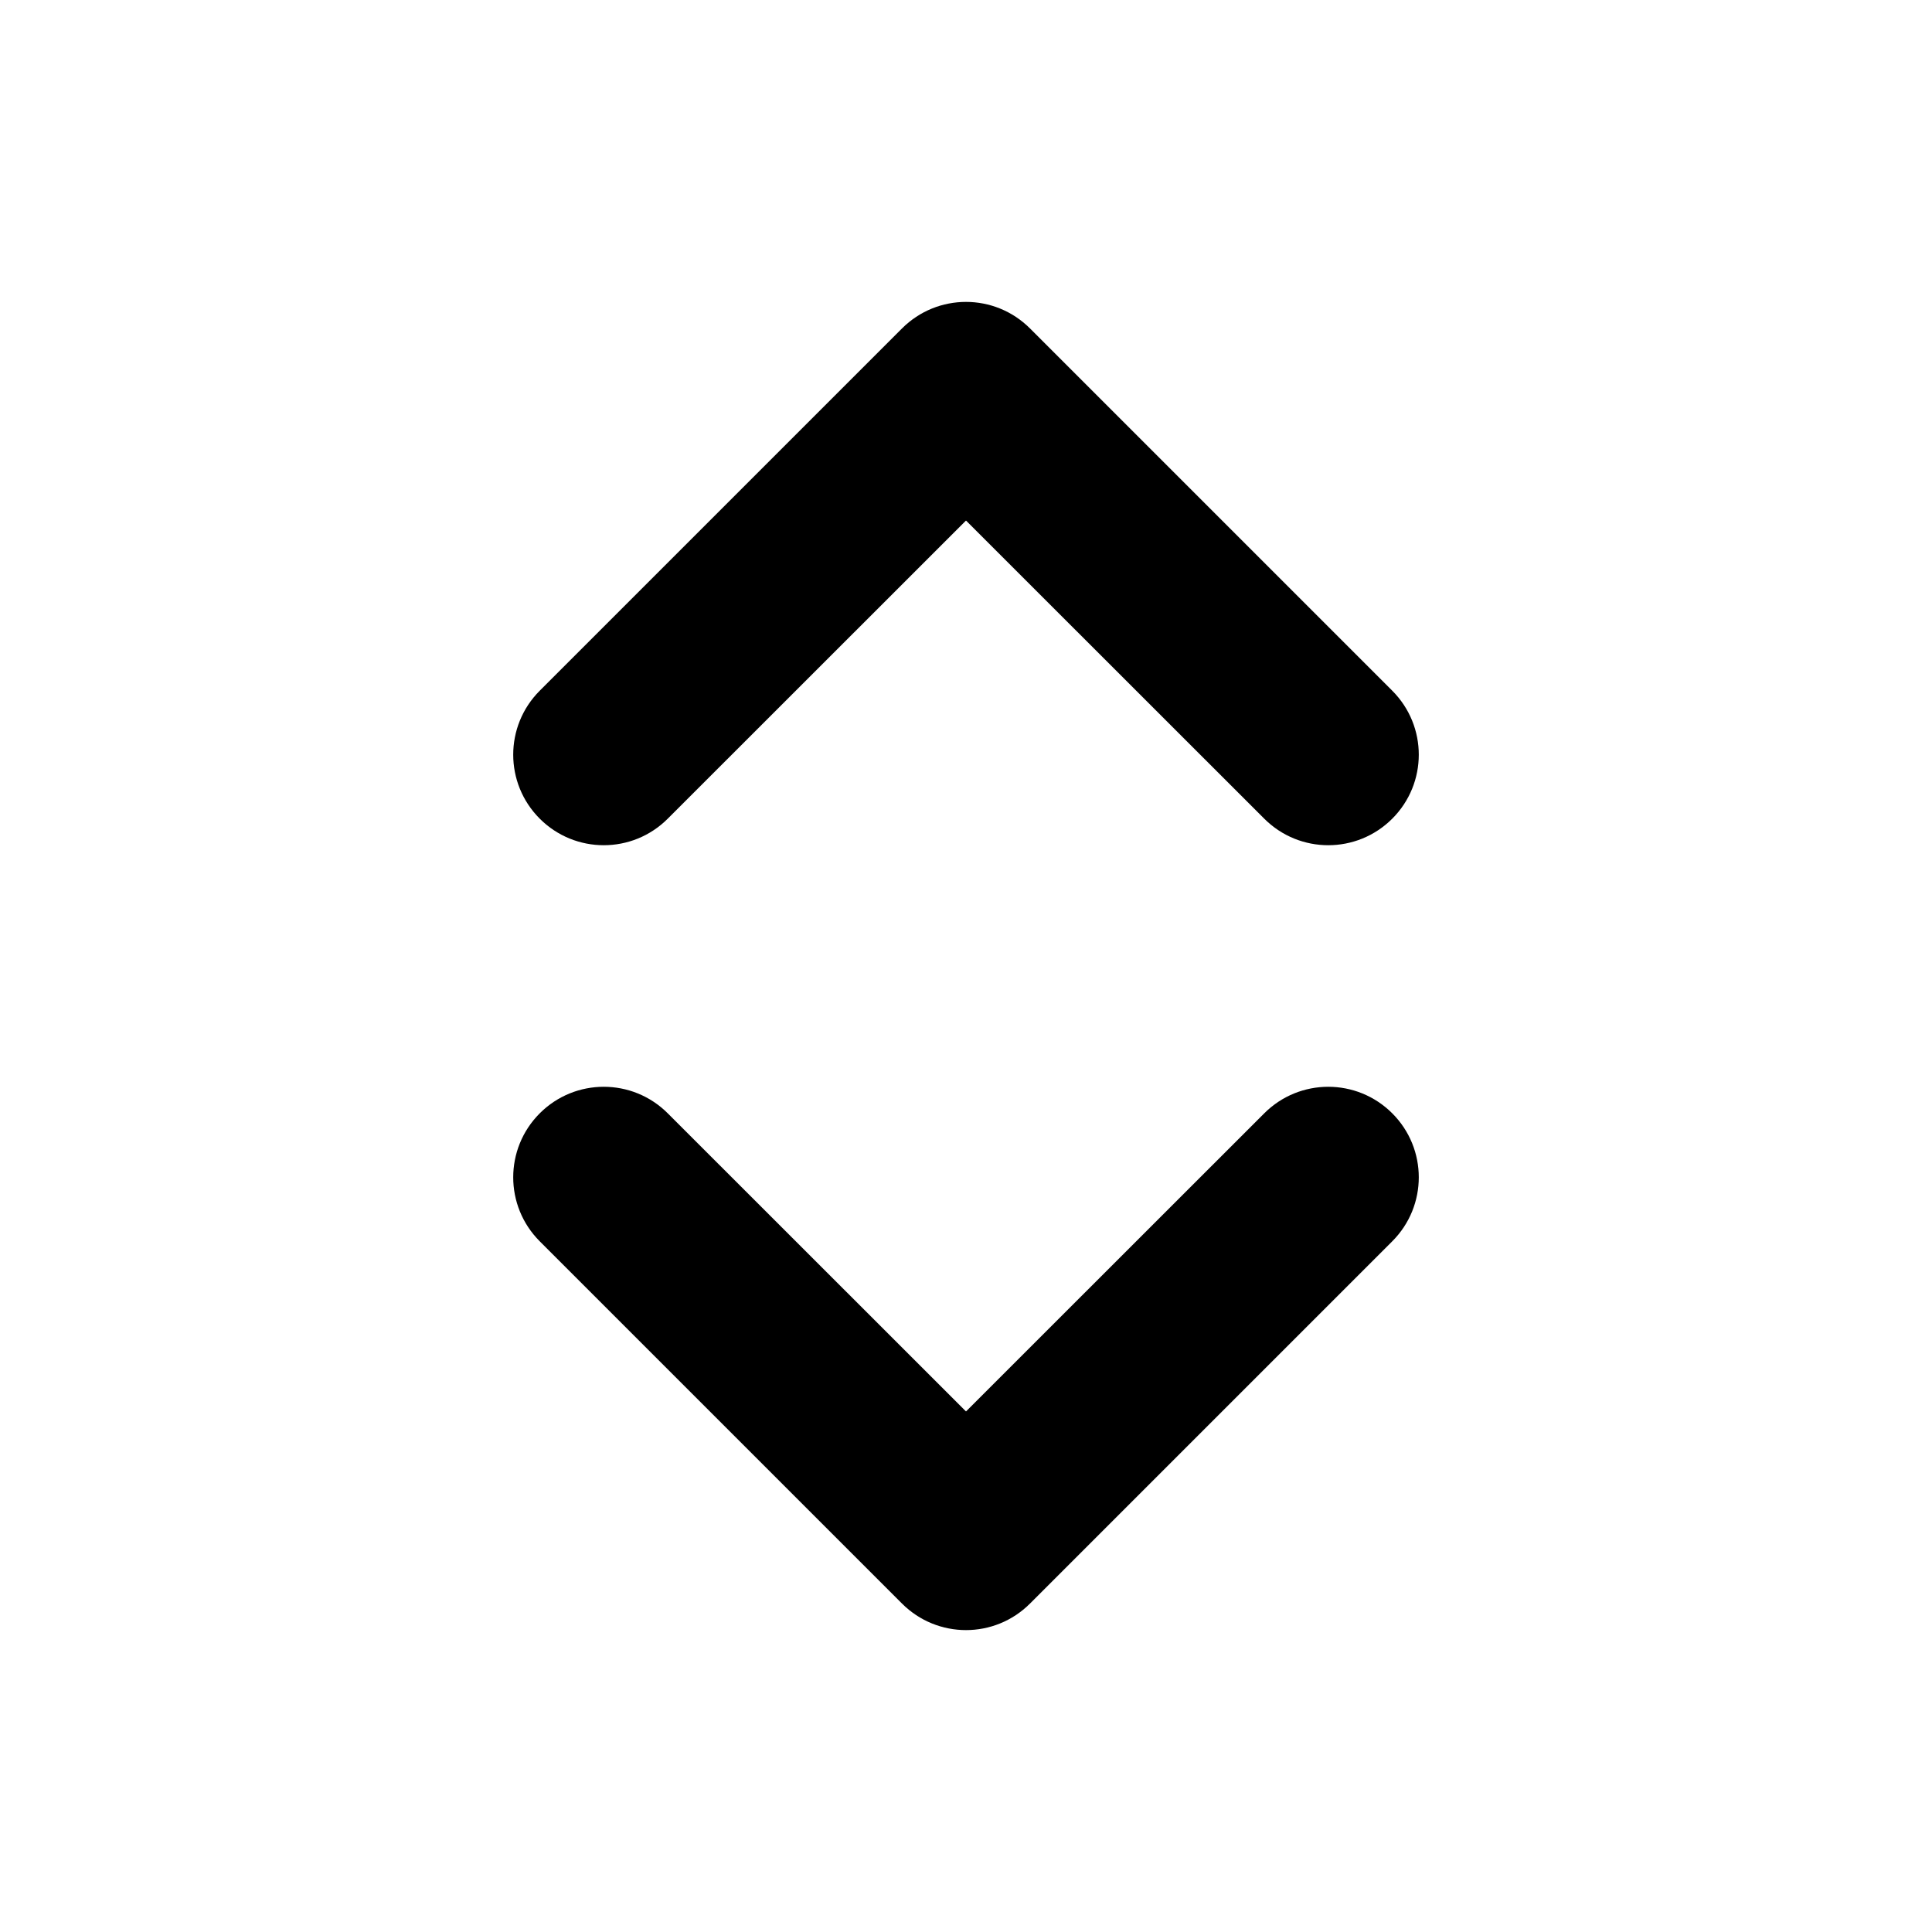
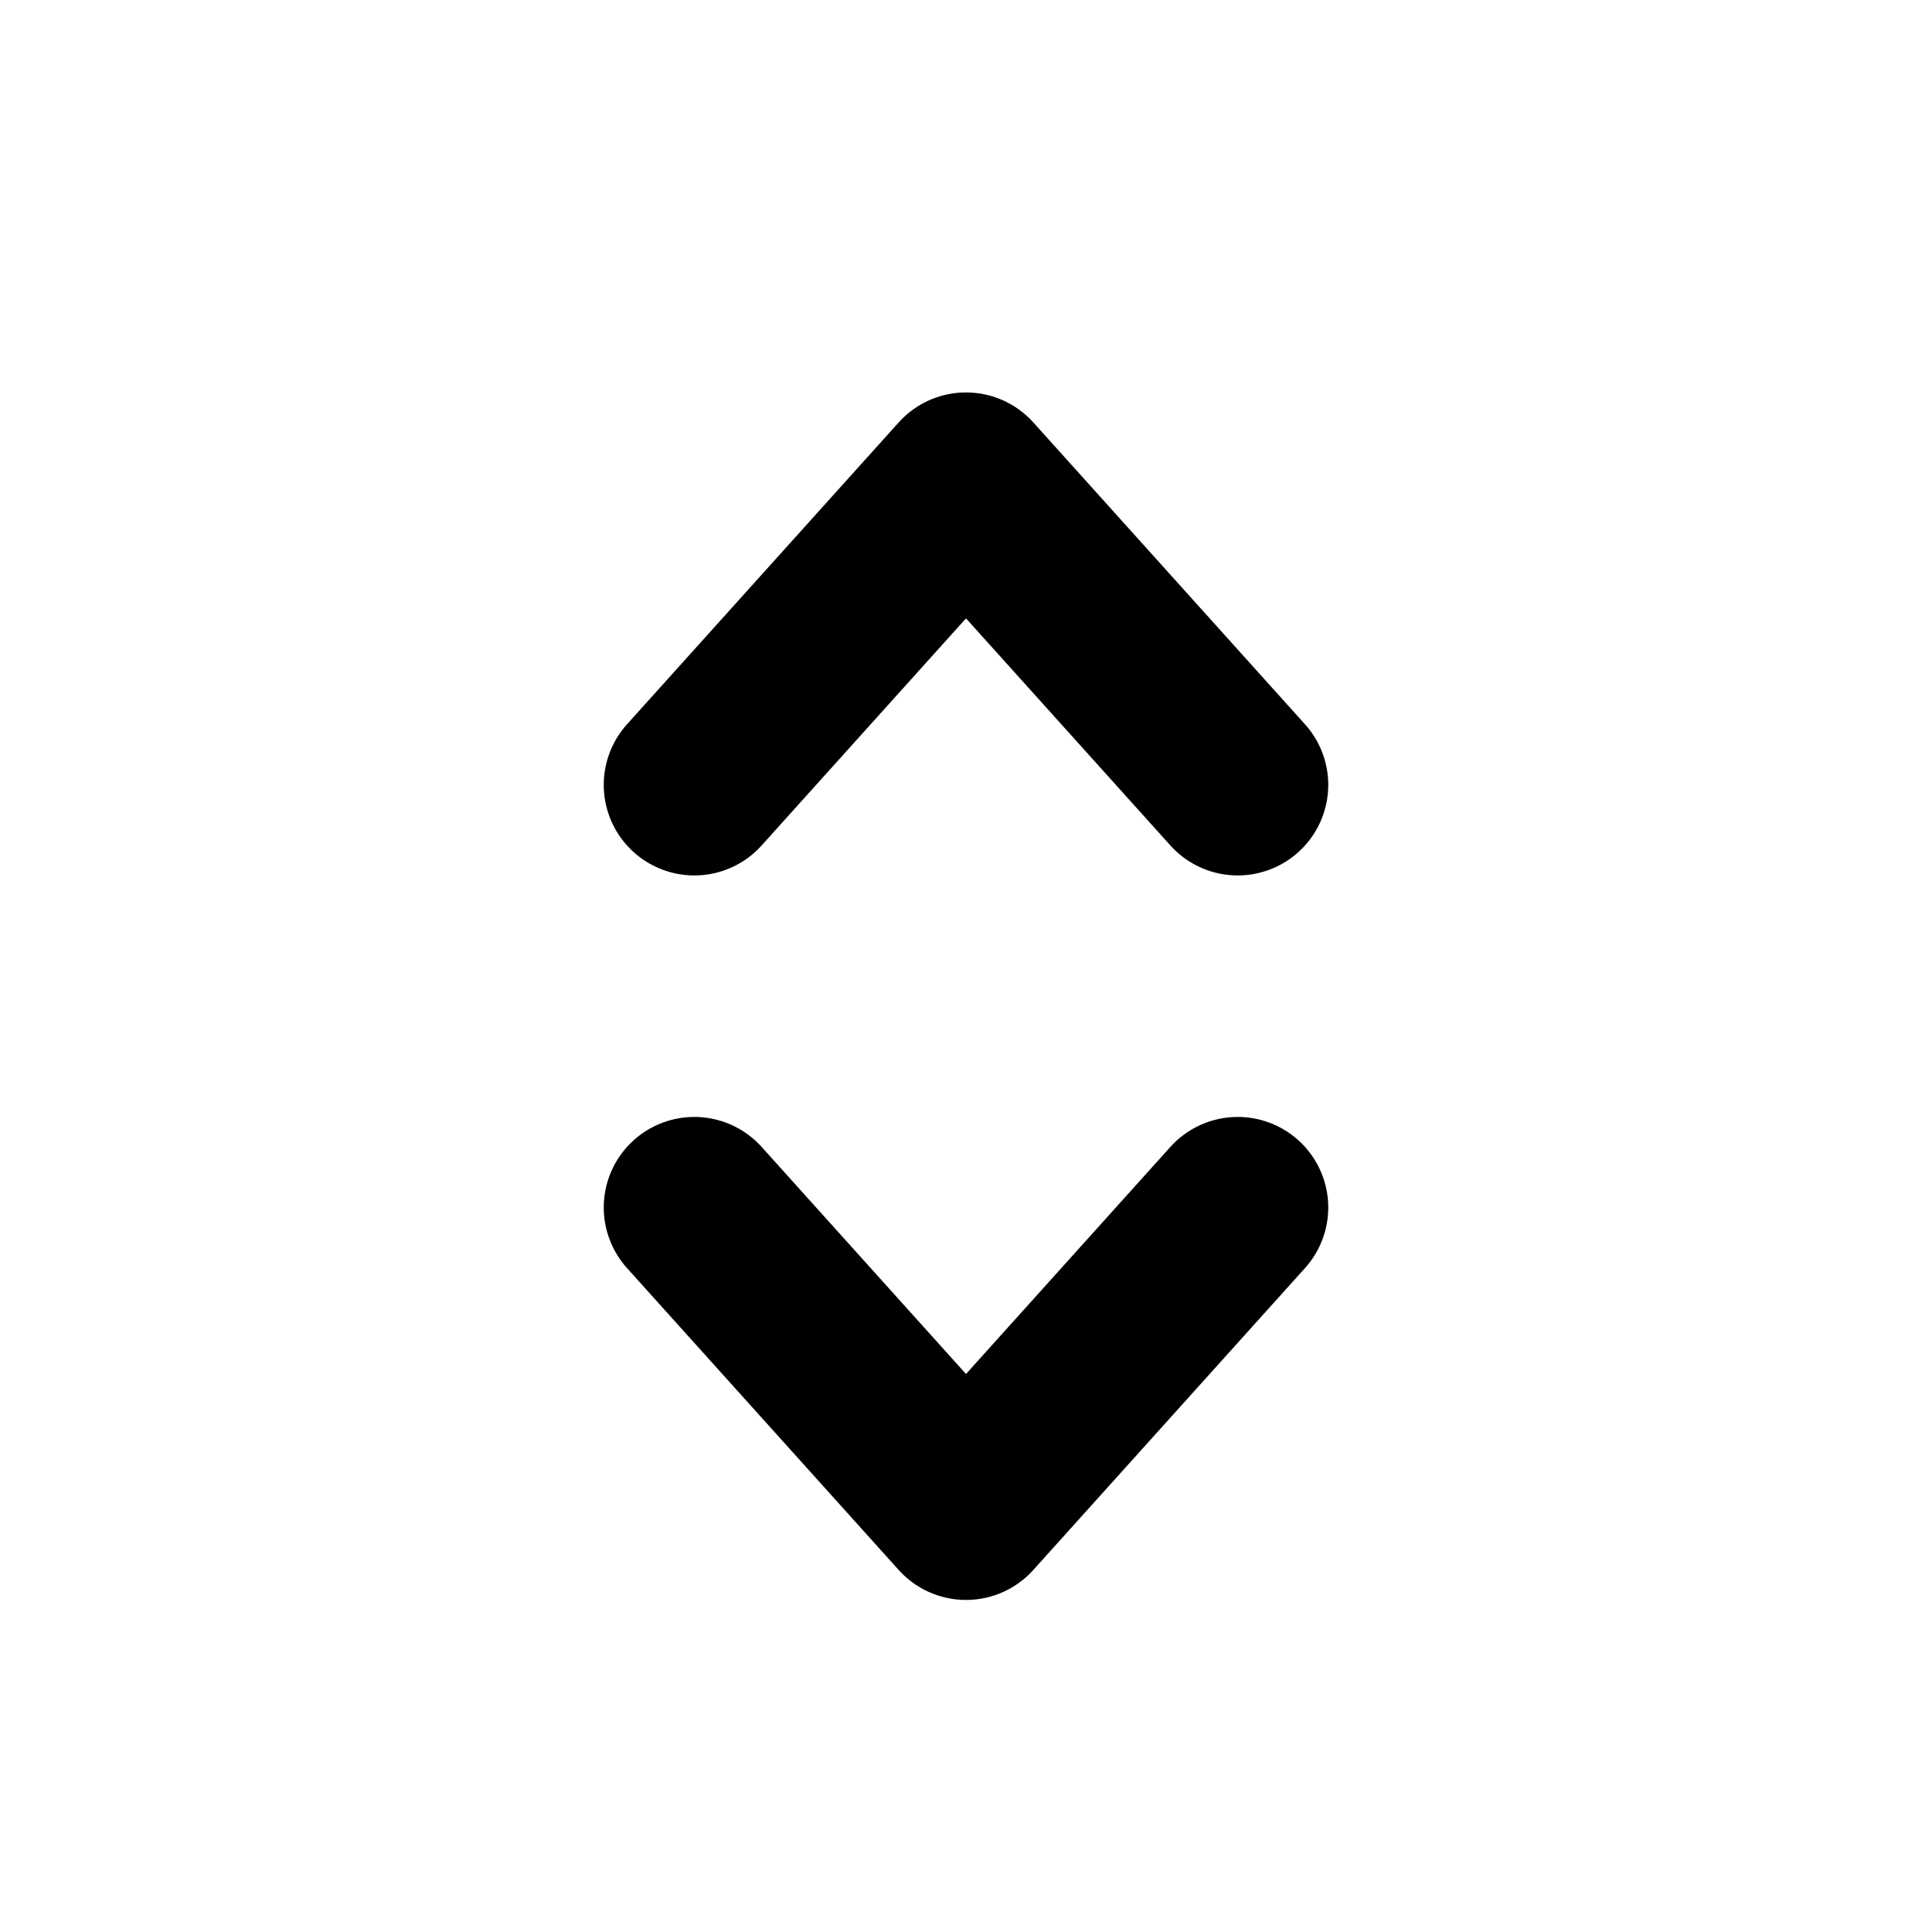
- <svg xmlns="http://www.w3.org/2000/svg" width="16" height="16" viewBox="0 0 16 16" fill="currentColor">
-   <path d="M5.53 9.22C5.237 8.927 4.763 8.927 4.47 9.22C4.177 9.513 4.177 9.987 4.47 10.28L7.47 13.28C7.763 13.573 8.237 13.573 8.53 13.28L11.53 10.28C11.823 9.987 11.823 9.513 11.53 9.22C11.237 8.927 10.763 8.927 10.47 9.22L8 11.689L5.53 9.22Z" />
-   <path d="M5.53 6.78C5.237 7.073 4.763 7.073 4.47 6.78C4.177 6.487 4.177 6.013 4.47 5.72L7.47 2.72C7.763 2.427 8.237 2.427 8.53 2.72L11.53 5.72C11.823 6.013 11.823 6.487 11.53 6.78C11.237 7.073 10.763 7.073 10.47 6.78L8 4.311L5.53 6.78Z" />
+ <svg xmlns="http://www.w3.org/2000/svg" width="16" height="16" viewBox="0 0 16 16" fill="none">
+   <path d="M5.75 6.5L8 4L10.25 6.5M5.75 10L8 12.5L10.25 10" stroke="currentColor" stroke-width="1.5" stroke-linecap="round" stroke-linejoin="round" />
</svg>
